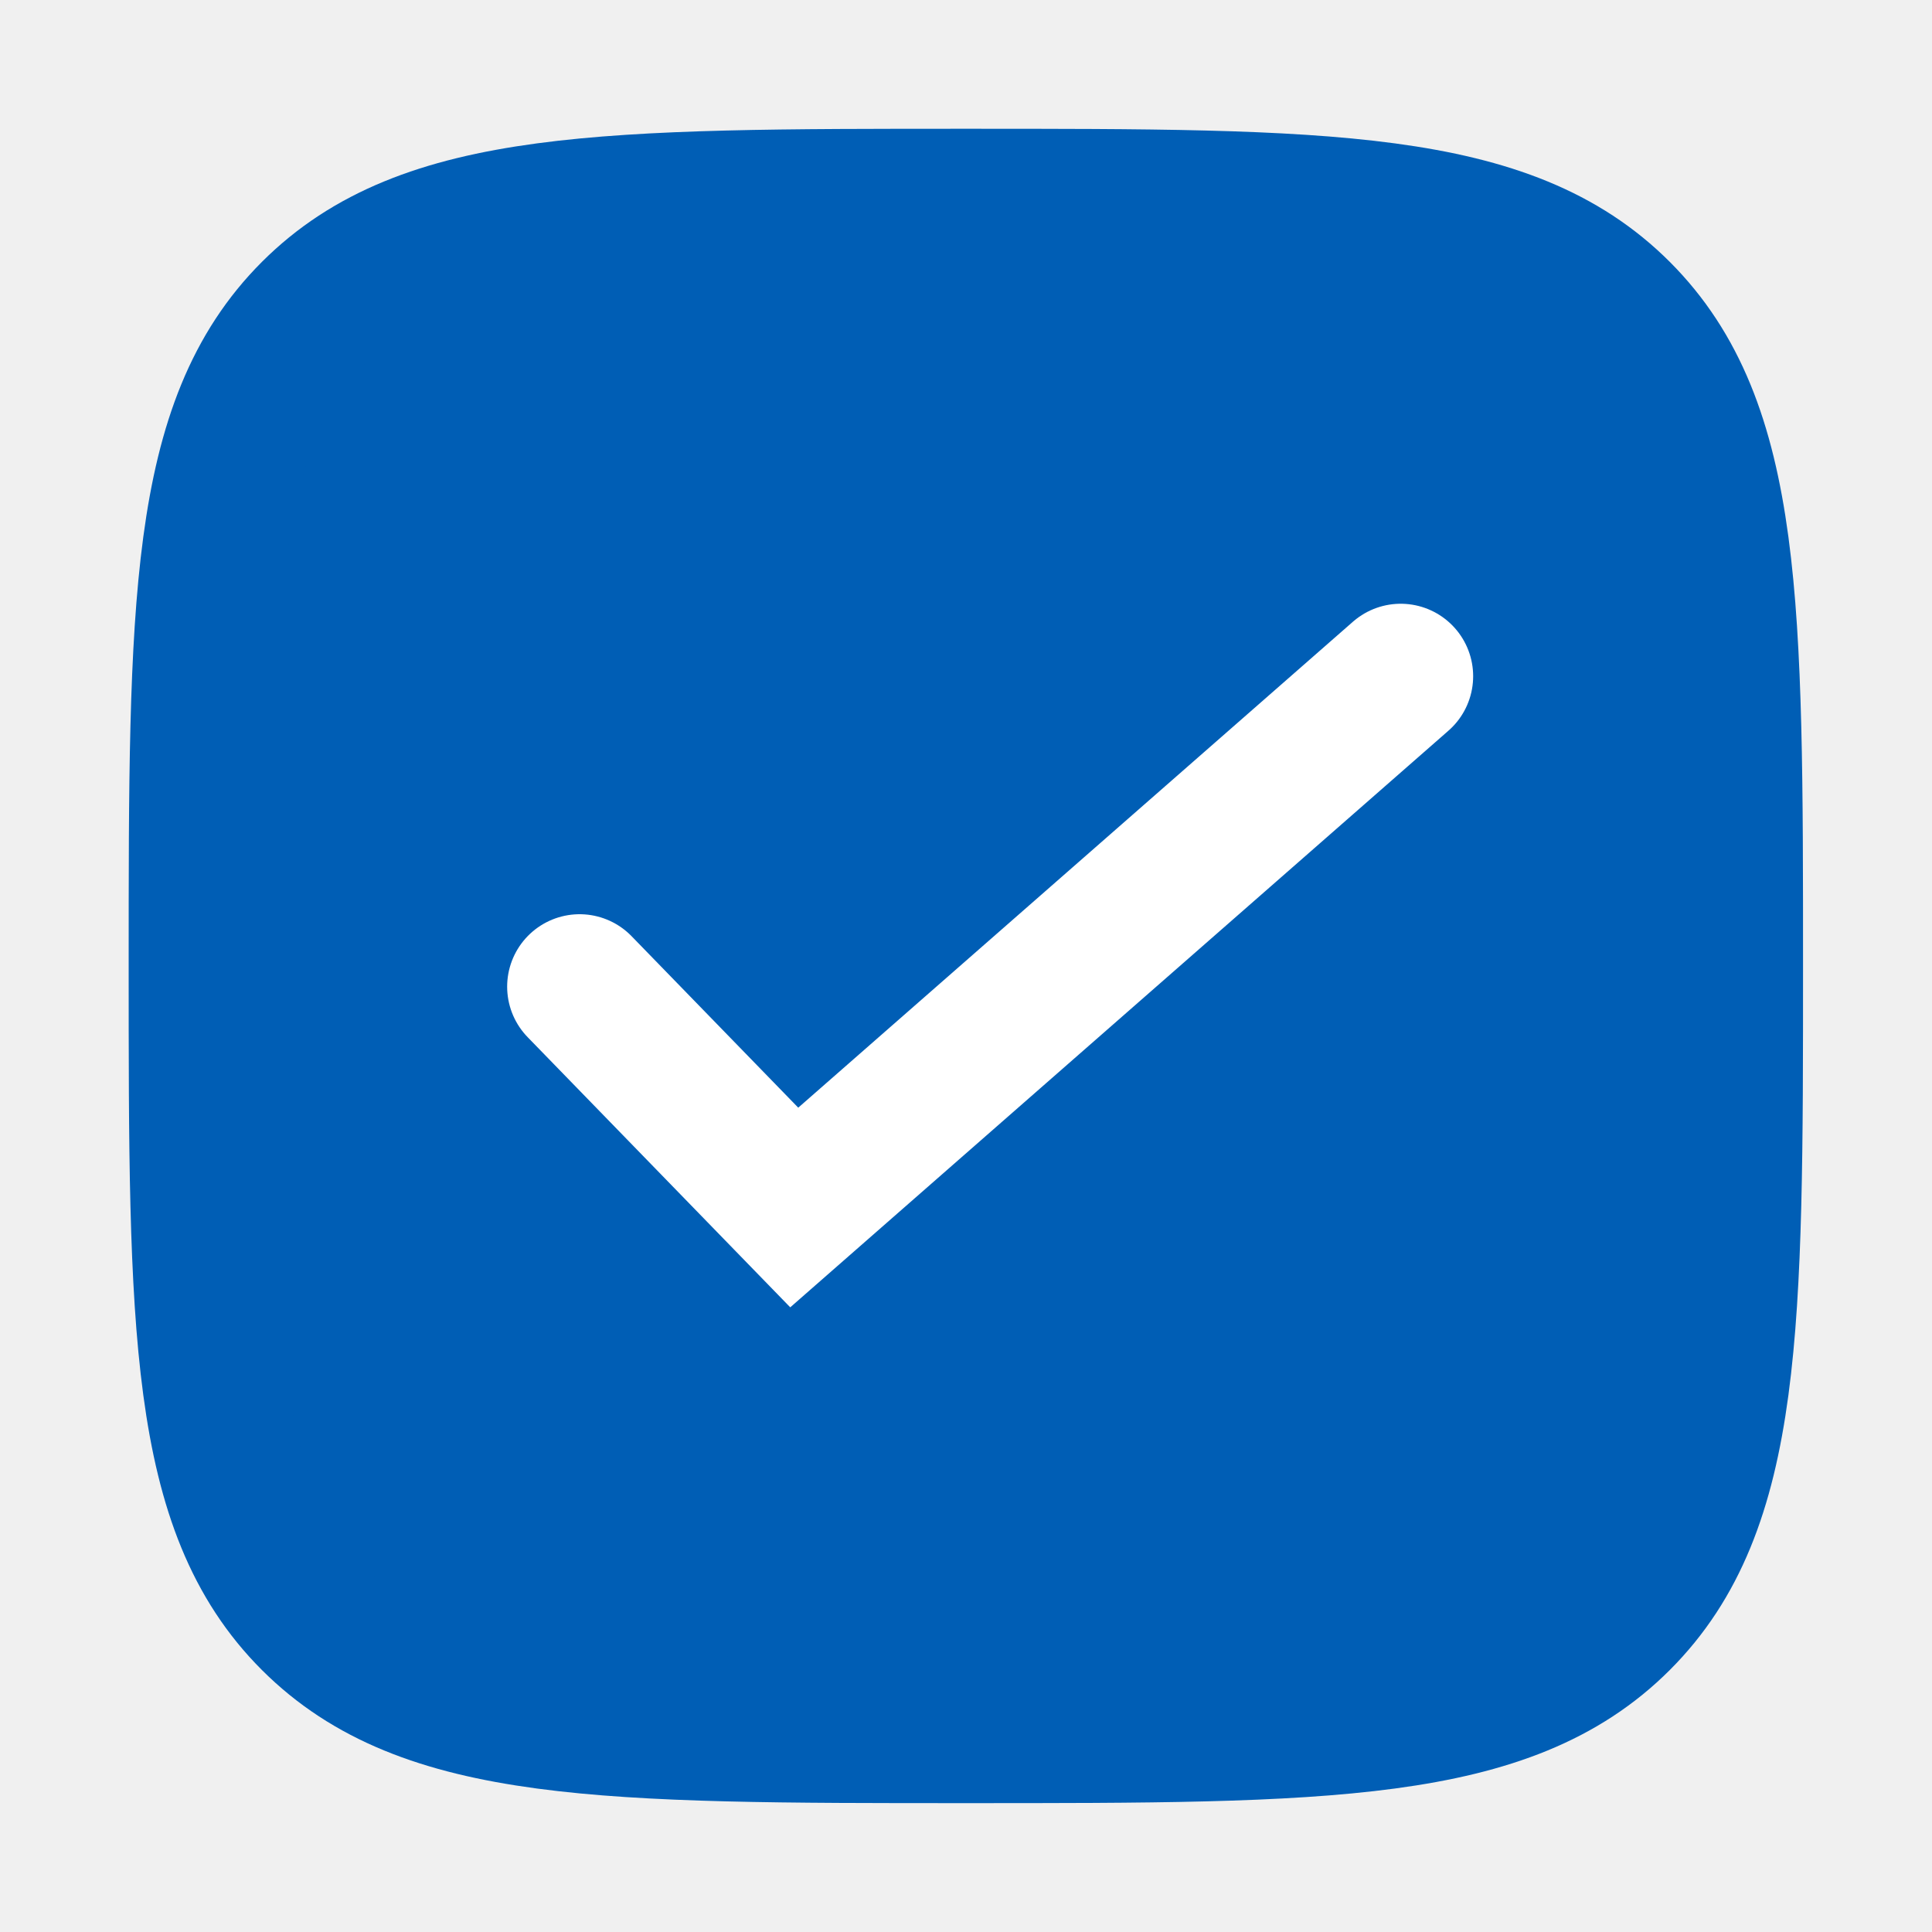
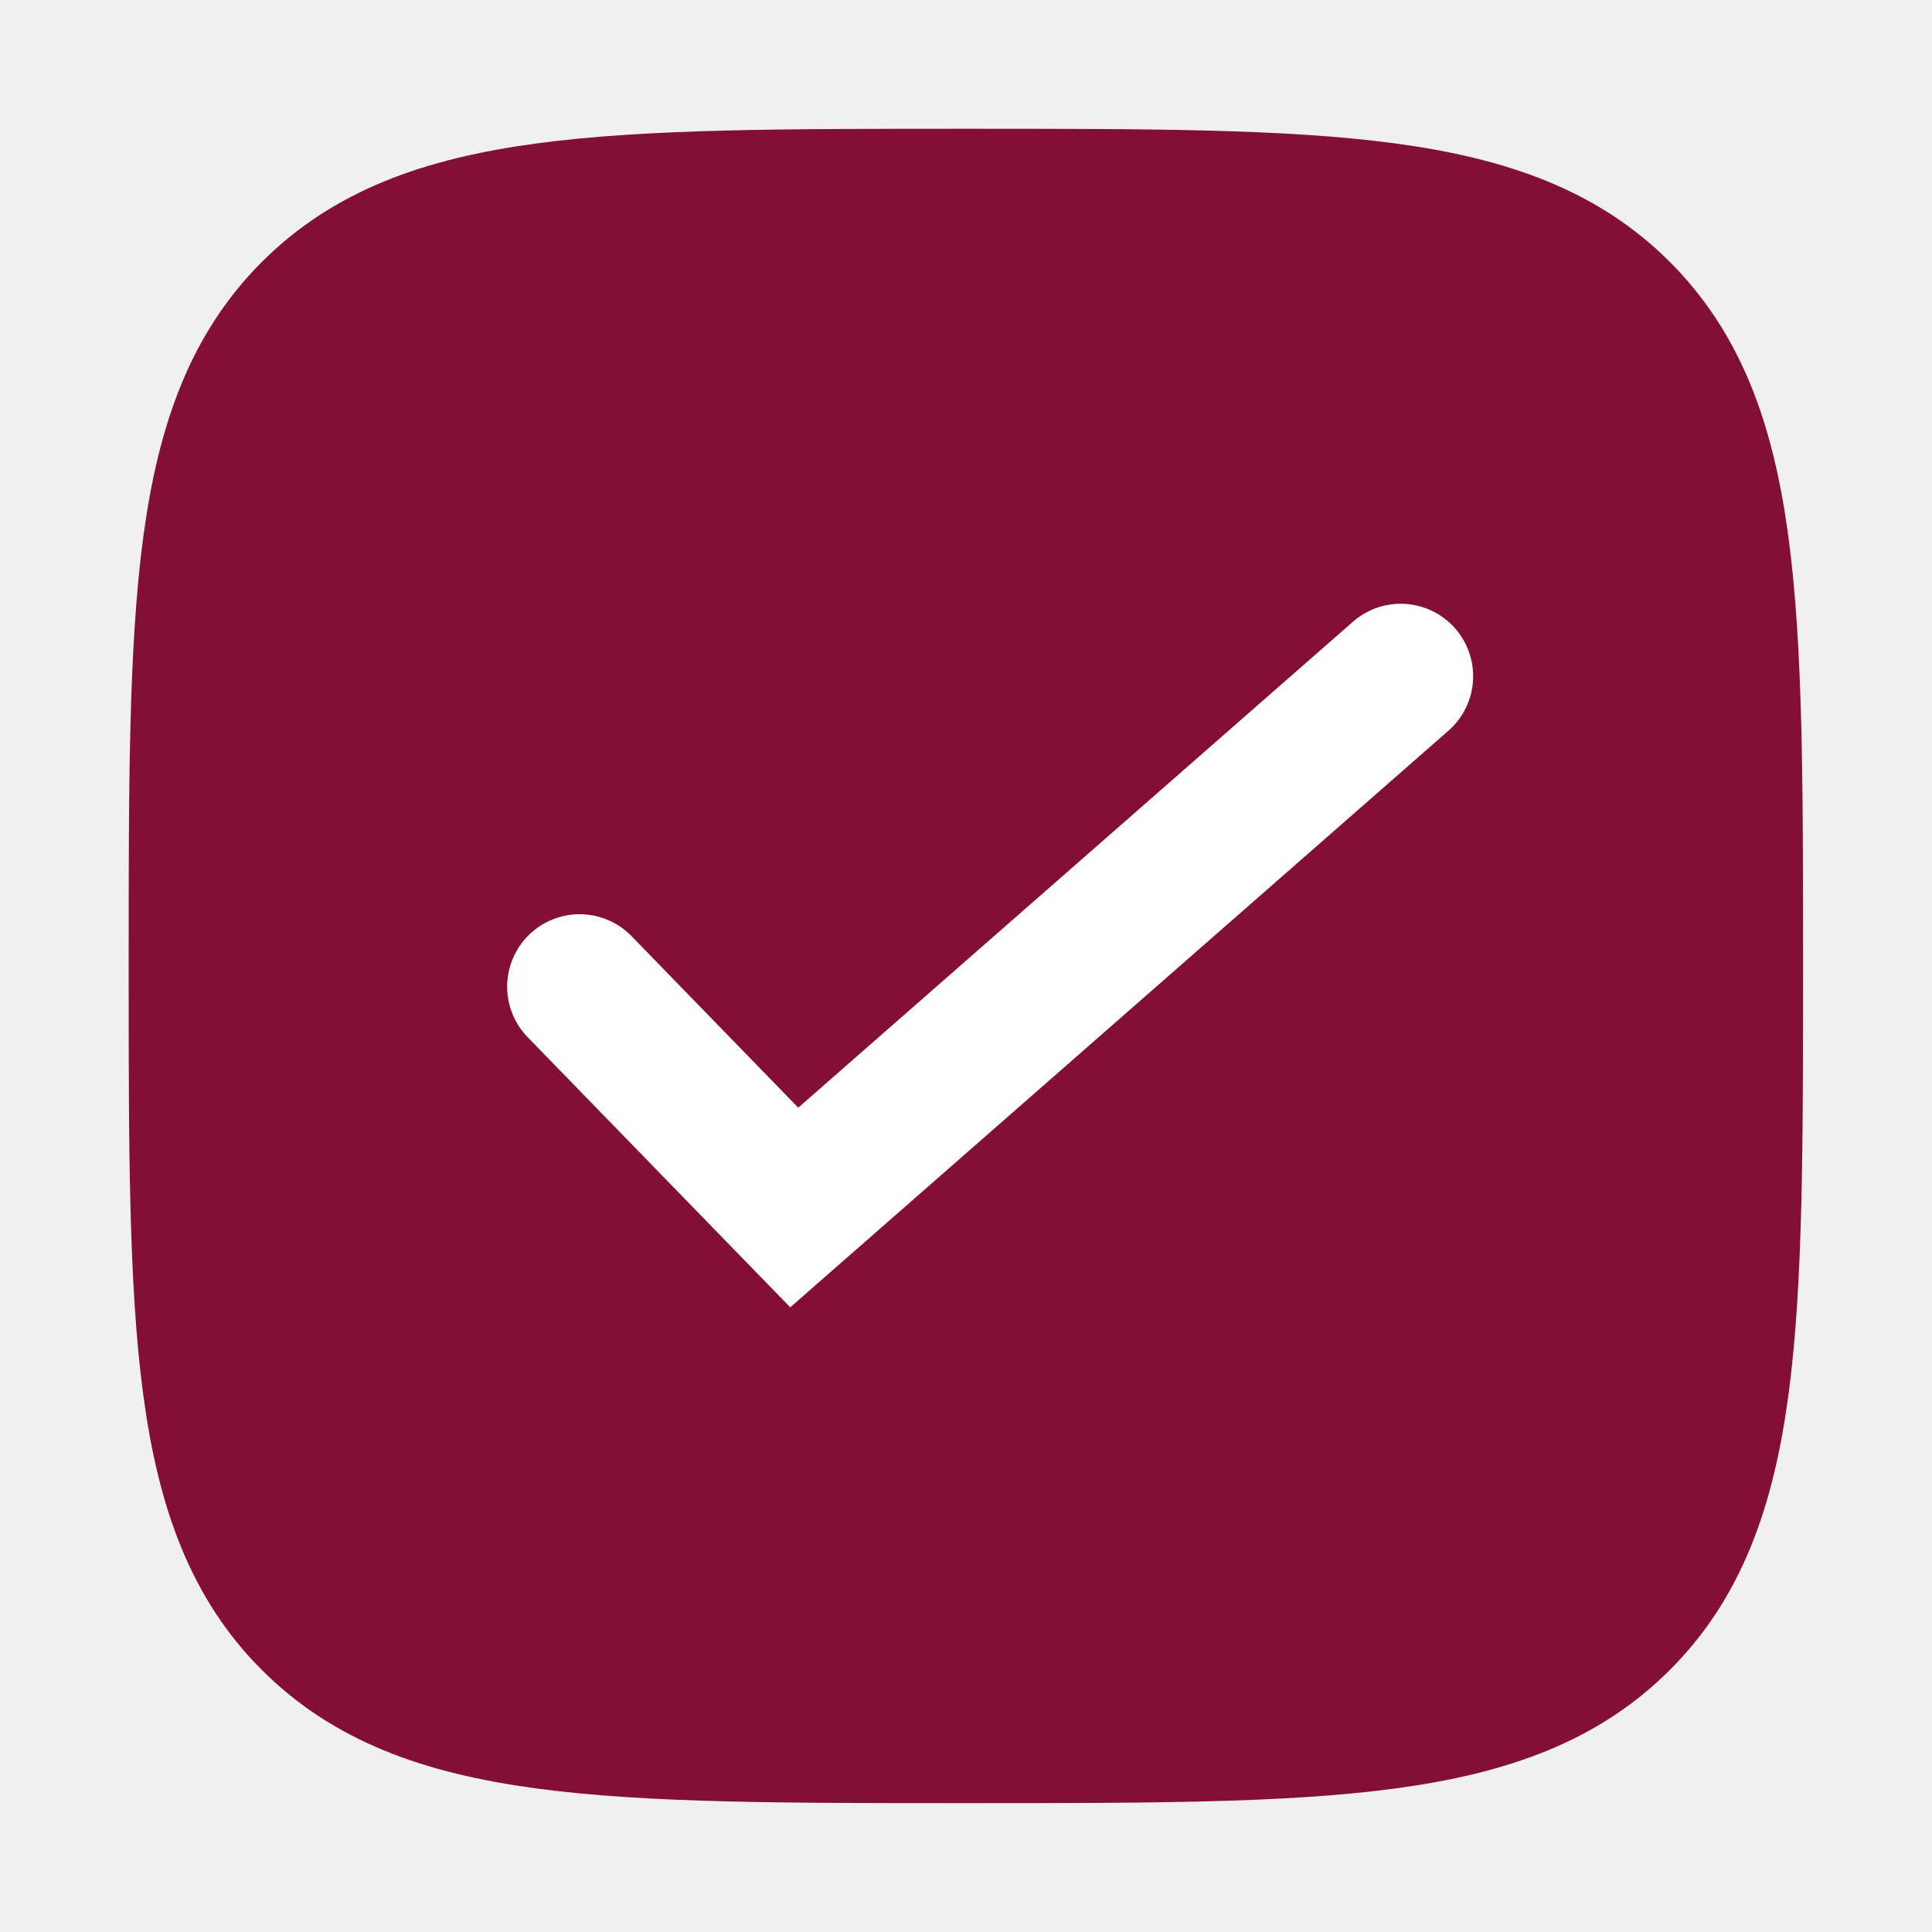
<svg xmlns="http://www.w3.org/2000/svg" width="20" height="20" viewBox="0 0 20 20" fill="none">
-   <path d="M2.082 10C2.082 6.268 2.082 4.402 3.241 3.242C4.401 2.083 6.267 2.083 9.999 2.083C13.731 2.083 15.597 2.083 16.756 3.242C17.915 4.402 17.915 6.268 17.915 10C17.915 13.732 17.915 15.598 16.756 16.757C15.597 17.916 13.731 17.916 9.999 17.916C6.267 17.916 4.401 17.916 3.241 16.757C2.082 15.598 2.082 13.732 2.082 10Z" fill="#005EB5" stroke="#005EB5" stroke-width="1.5" stroke-linejoin="round" />
+   <path d="M2.082 10C2.082 6.268 2.082 4.402 3.241 3.242C4.401 2.083 6.267 2.083 9.999 2.083C13.731 2.083 15.597 2.083 16.756 3.242C17.915 4.402 17.915 6.268 17.915 10C17.915 13.732 17.915 15.598 16.756 16.757C15.597 17.916 13.731 17.916 9.999 17.916C6.267 17.916 4.401 17.916 3.241 16.757C2.082 15.598 2.082 13.732 2.082 10Z" fill="#830F35" stroke="#830F35" stroke-width="1.5" stroke-linejoin="round" />
  <path d="M6 10.214L8.222 12.5L14.5 7" stroke="white" stroke-width="1.5" stroke-linecap="round" />
</svg>
